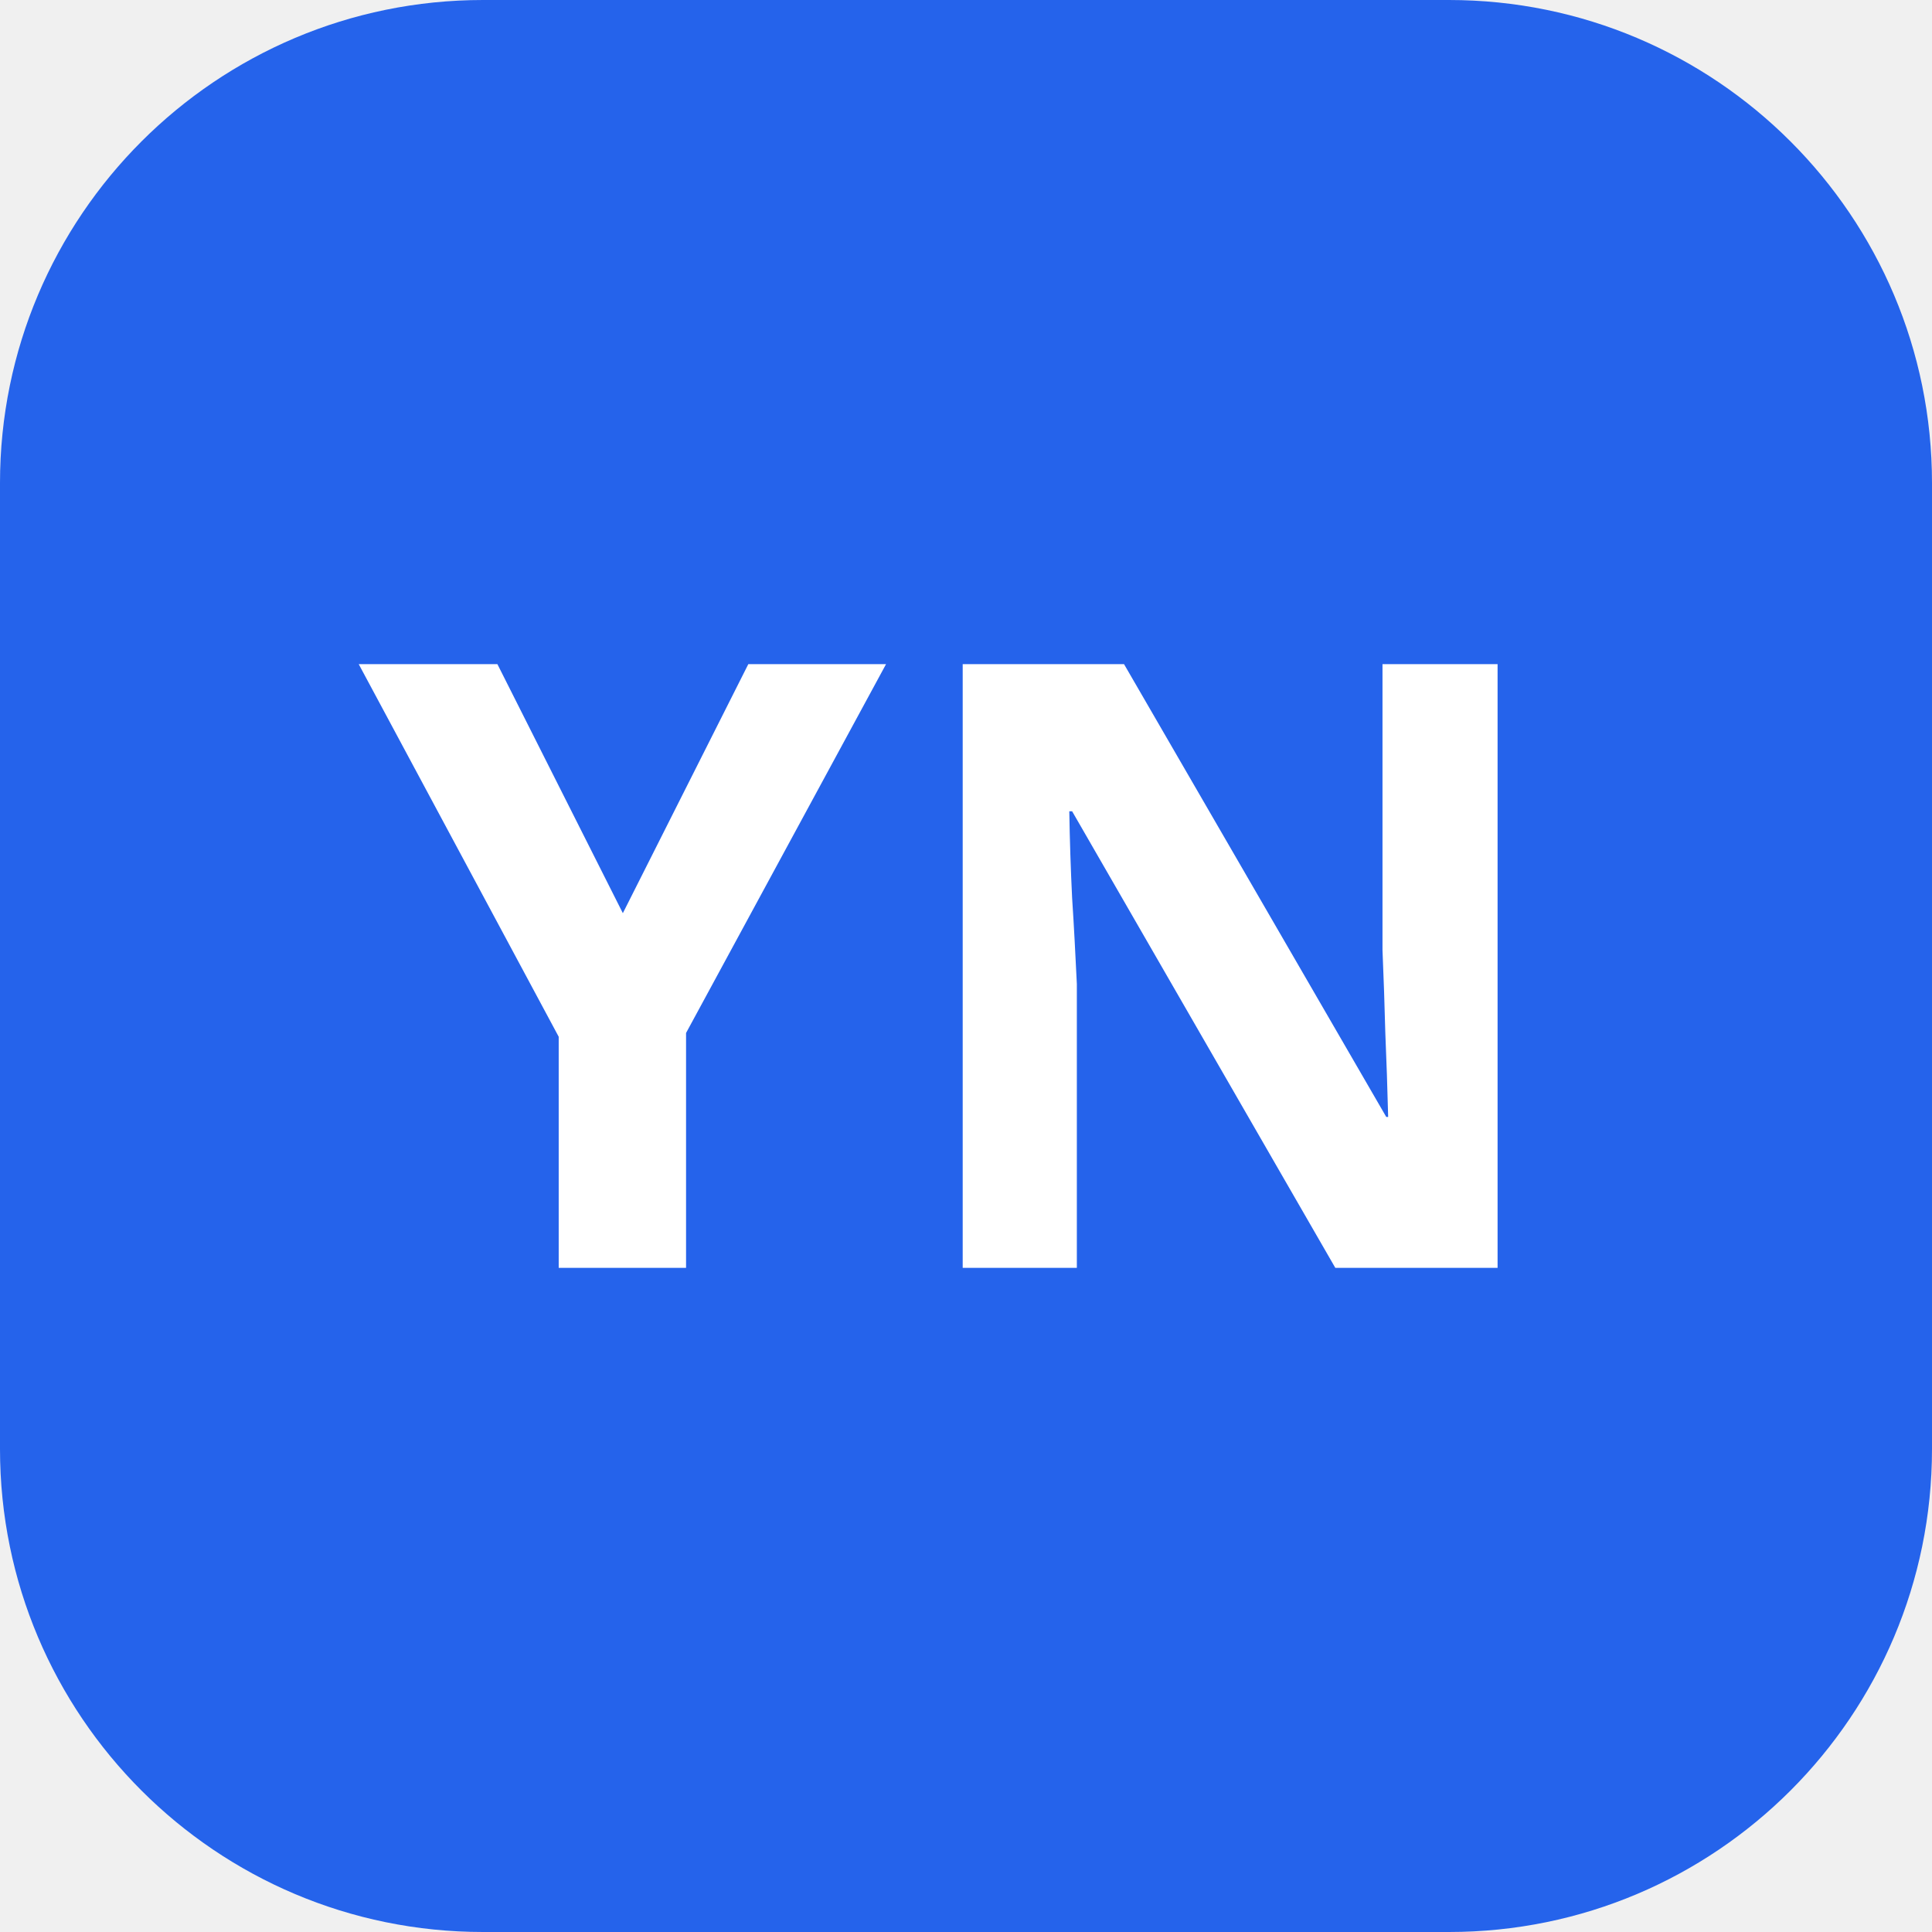
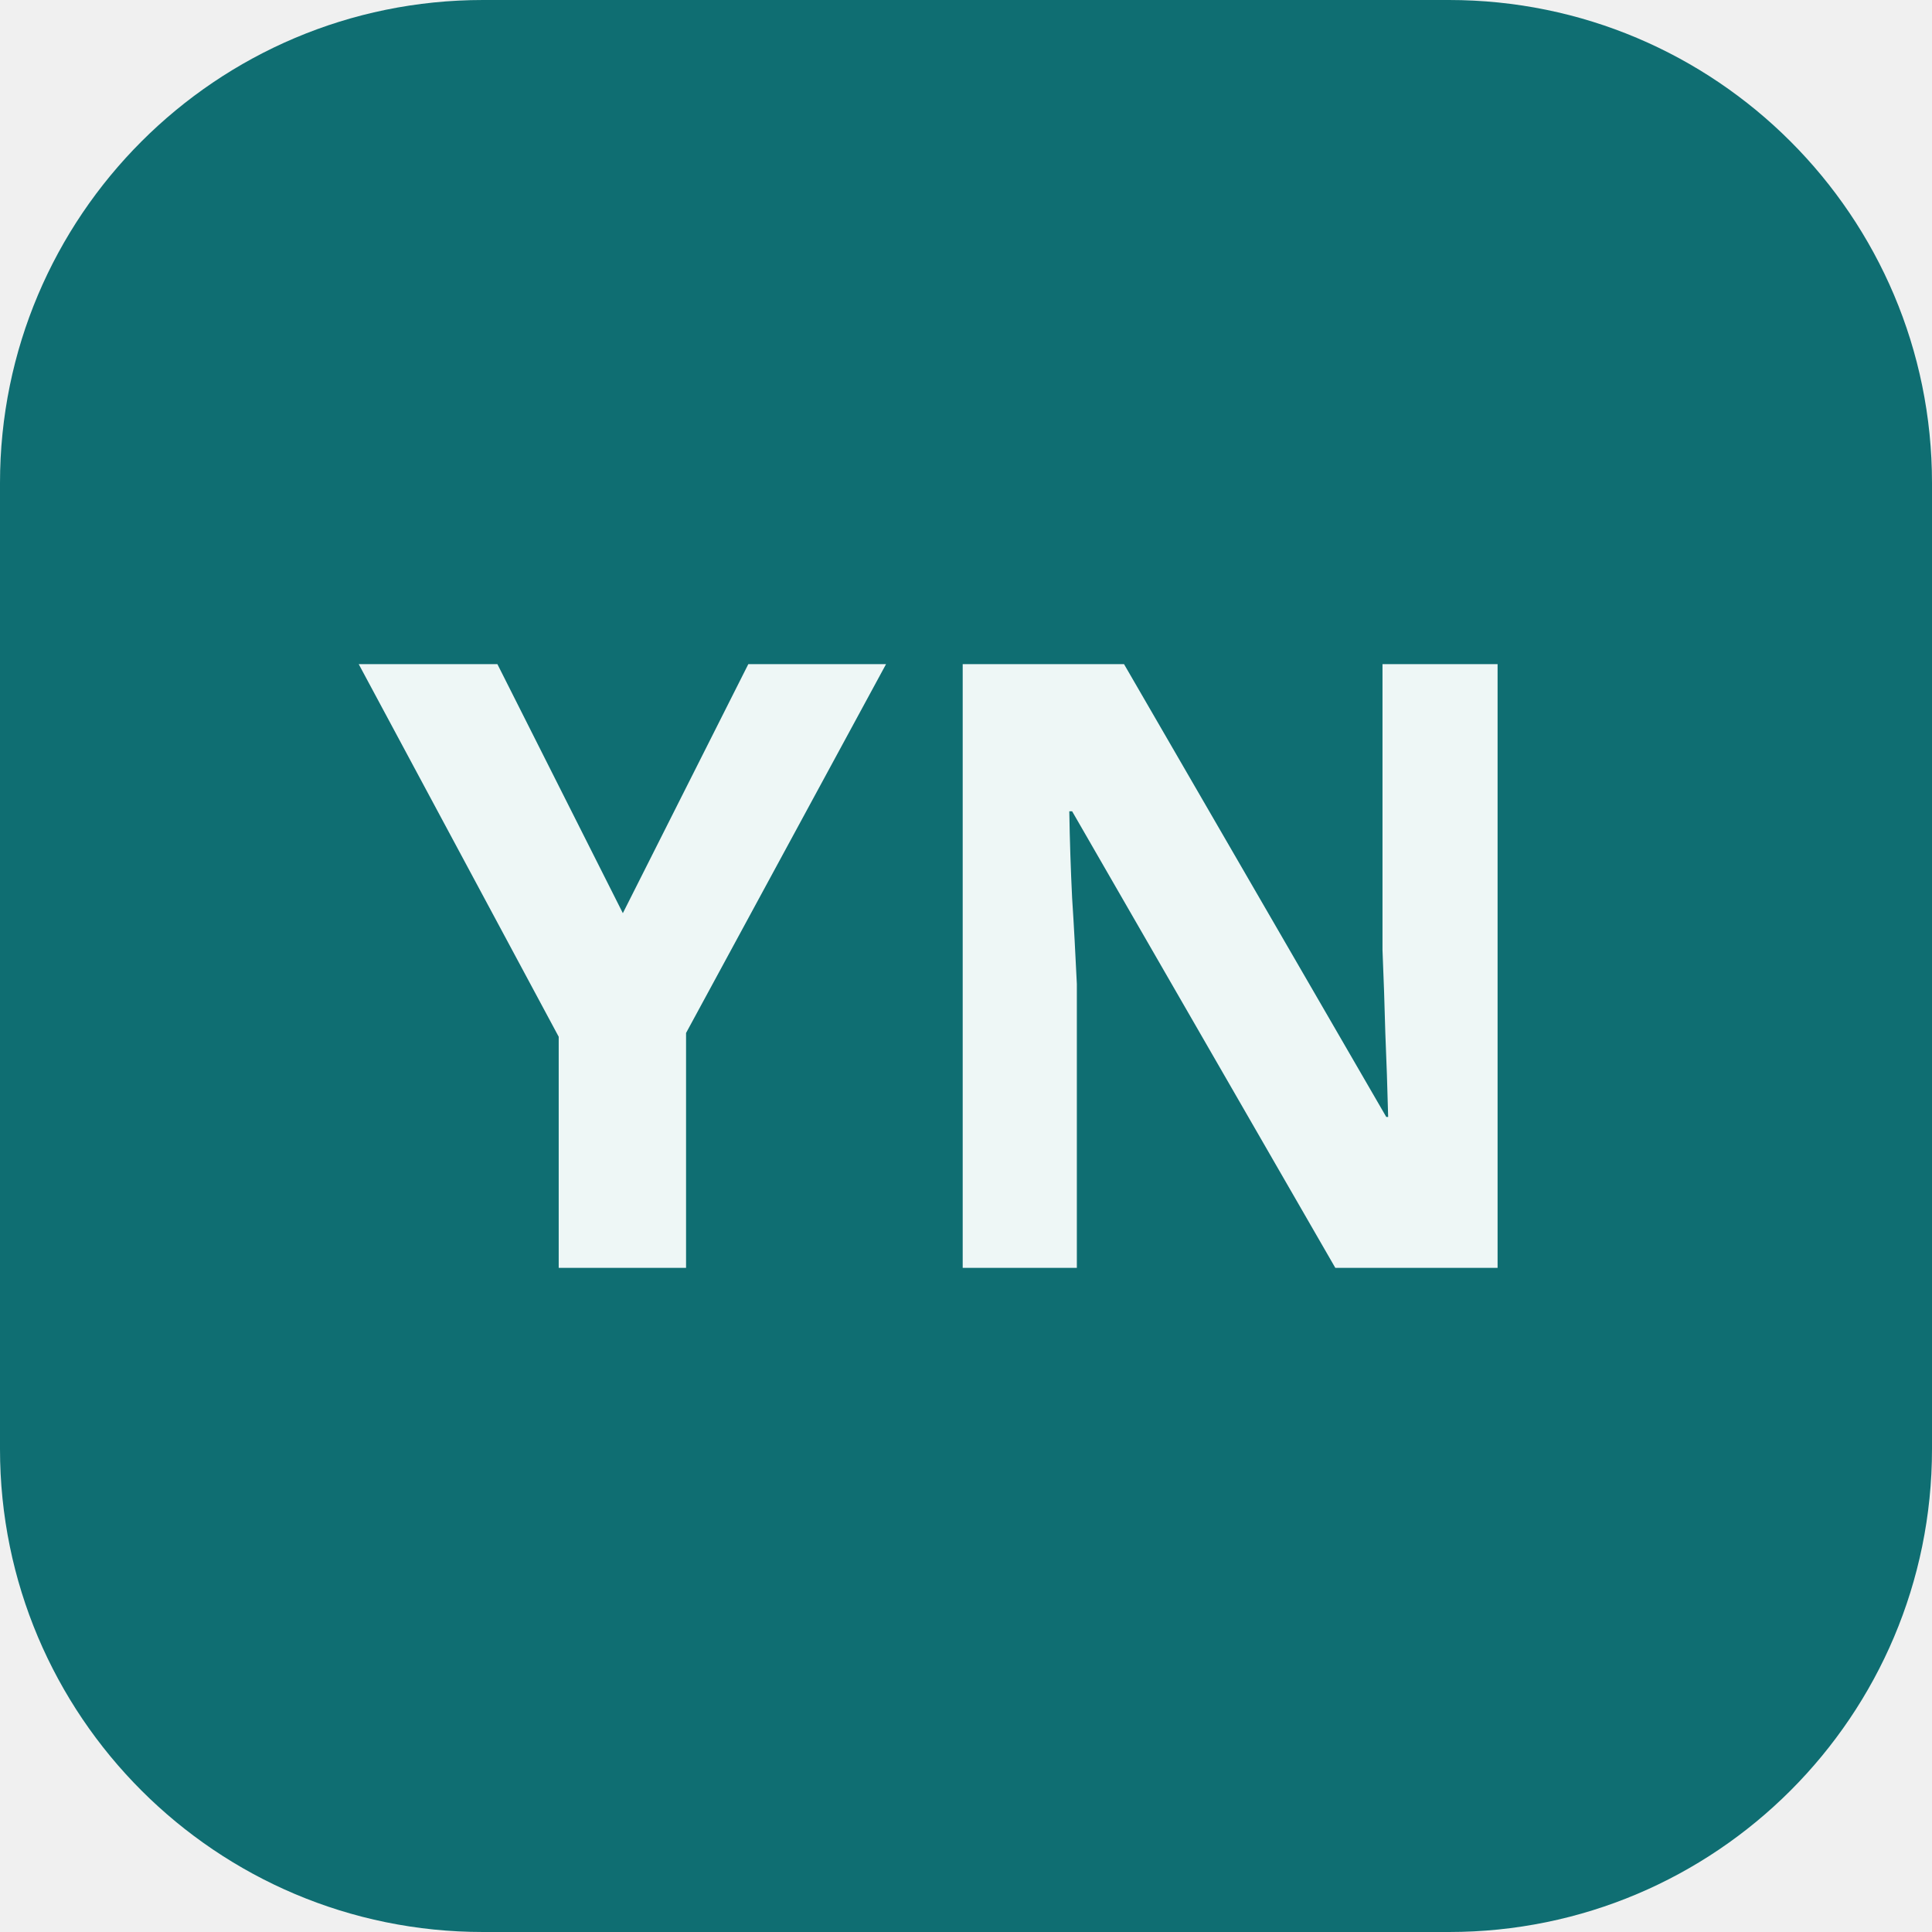
<svg xmlns="http://www.w3.org/2000/svg" viewBox="0 0 32 32" fill="none">
-   <rect width="32" height="32" rx="8" fill="#2563eb" />
-   <text x="16" y="21" text-anchor="middle" font-family="ui-sans-serif, system-ui, sans-serif" font-size="14" font-weight="700" fill="#ffffff">YN</text>
+   <rect width="32" height="32" rx="8" fill="#0f6e72" />
+   <text x="16" y="21" text-anchor="middle" font-family="ui-sans-serif, system-ui, sans-serif" font-size="14" font-weight="700" fill="#eef7f6">YN</text>
</svg>
